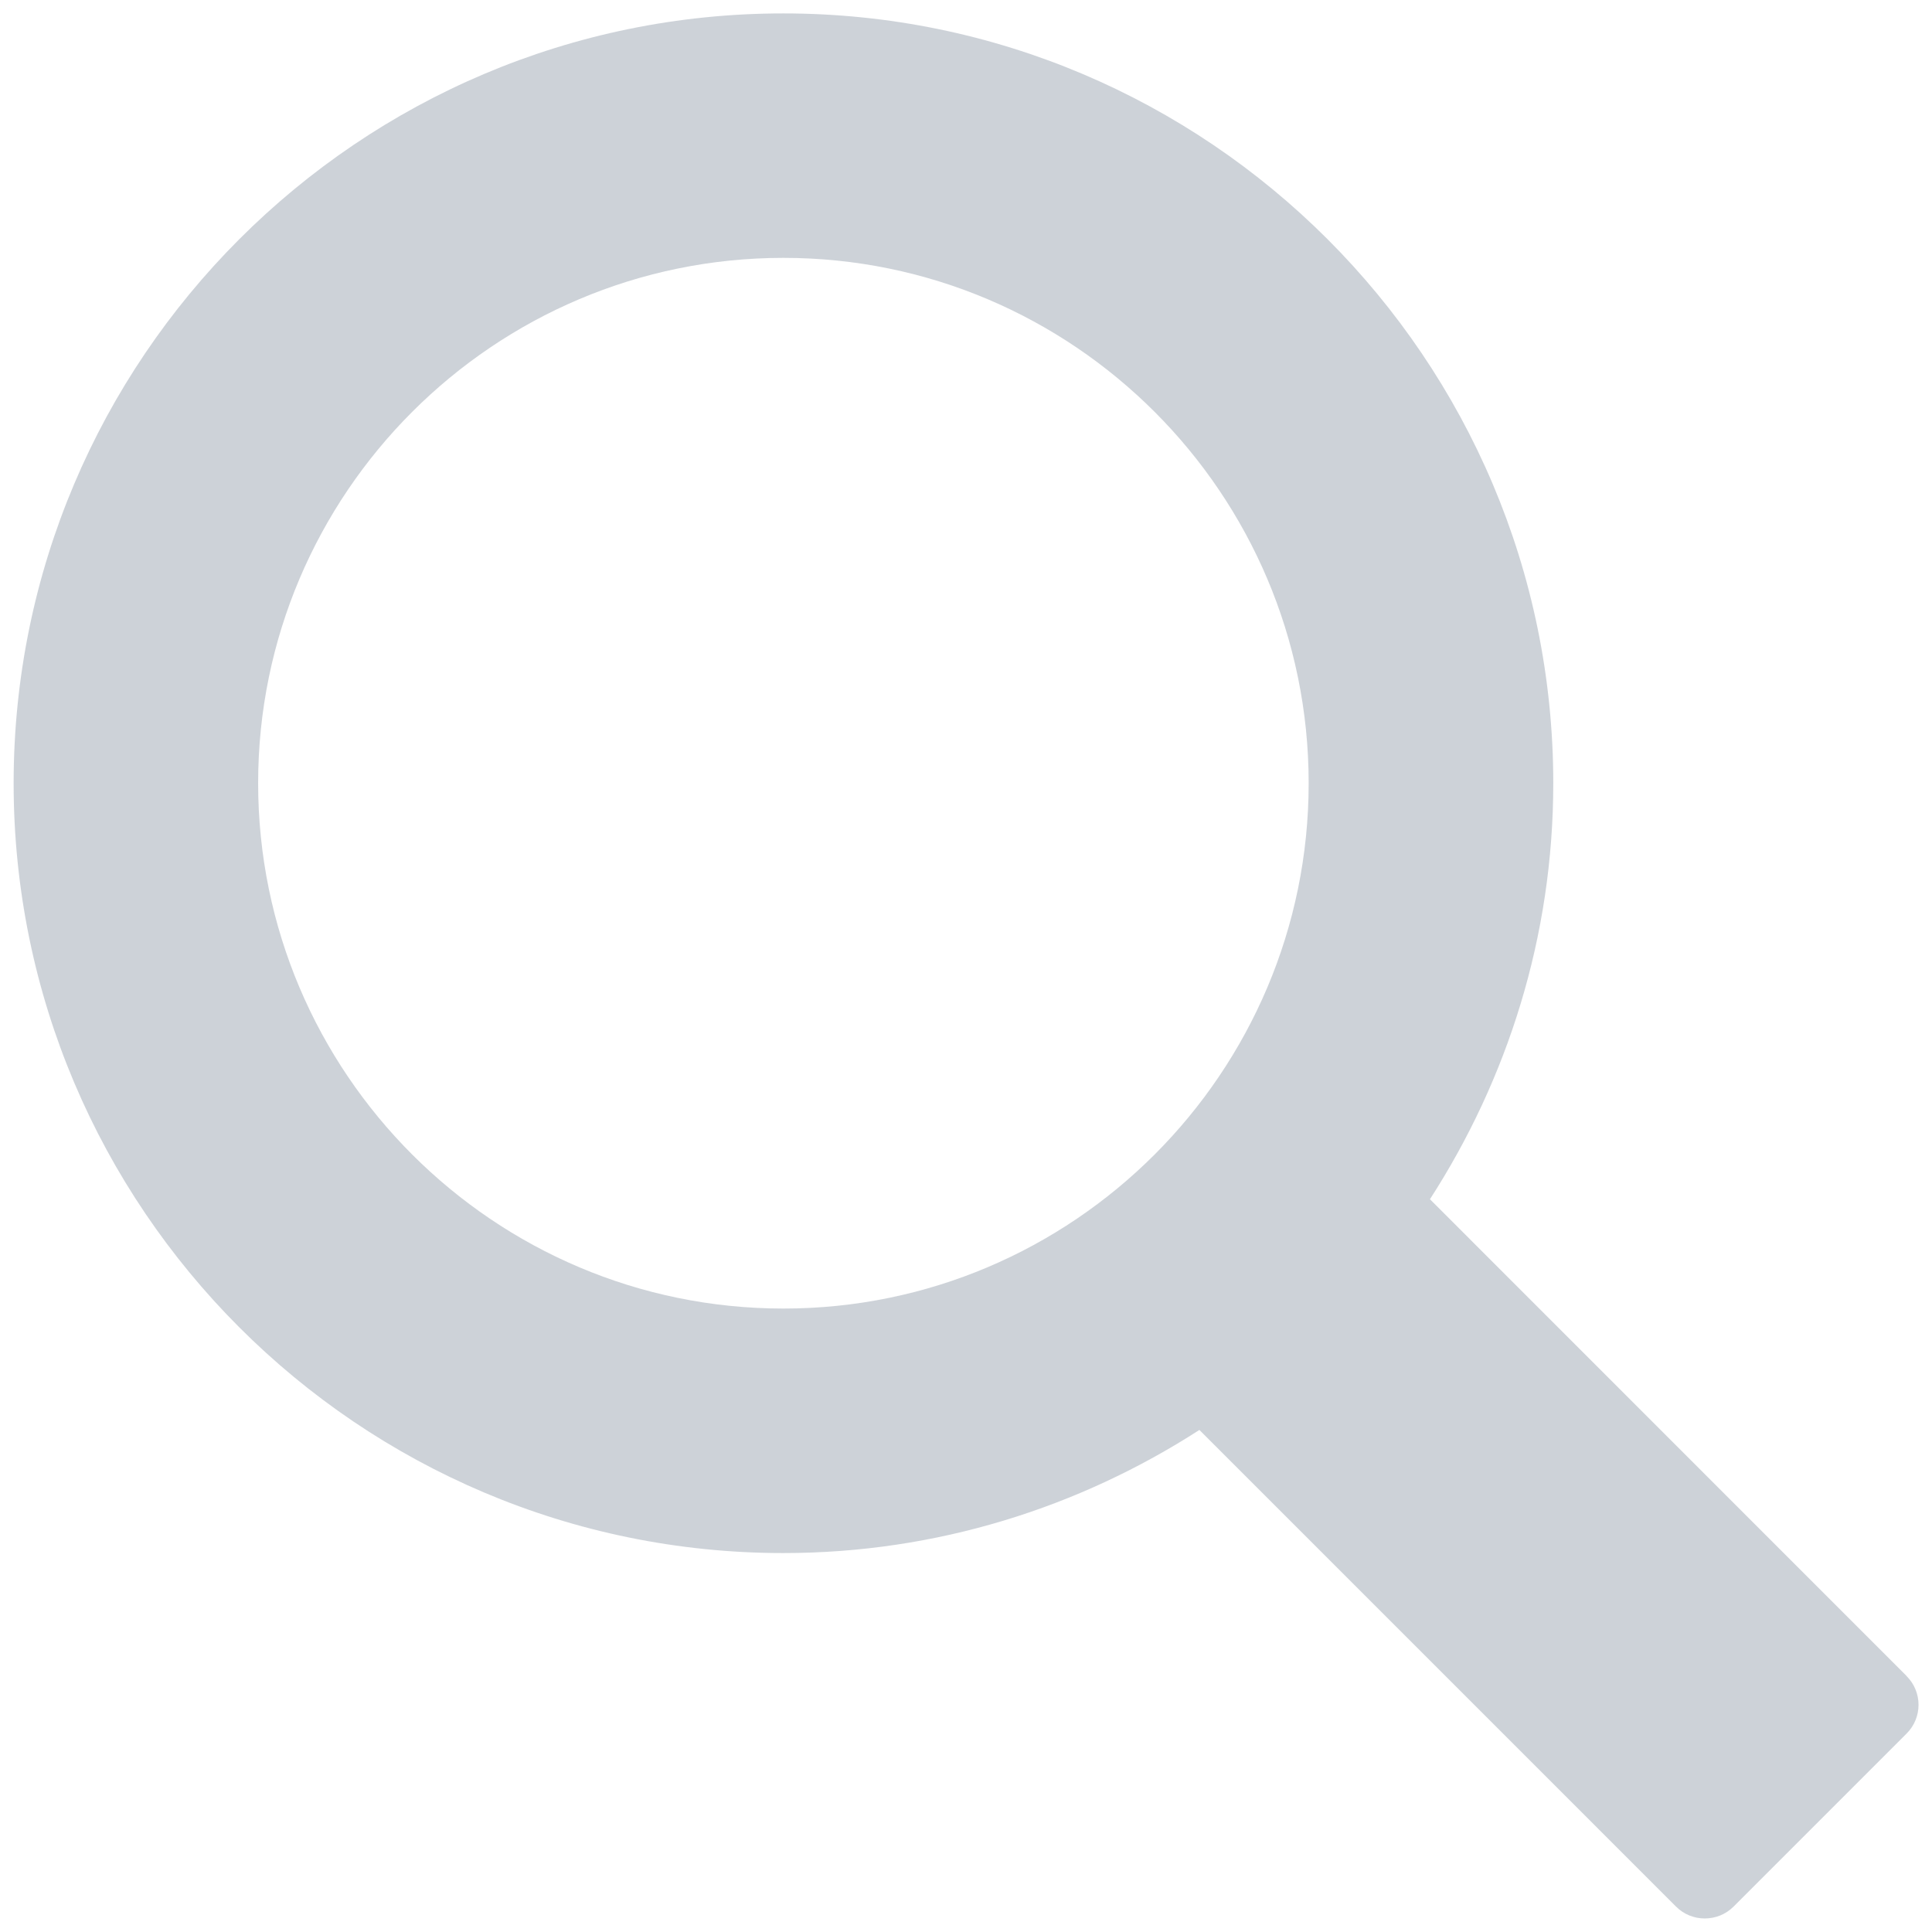
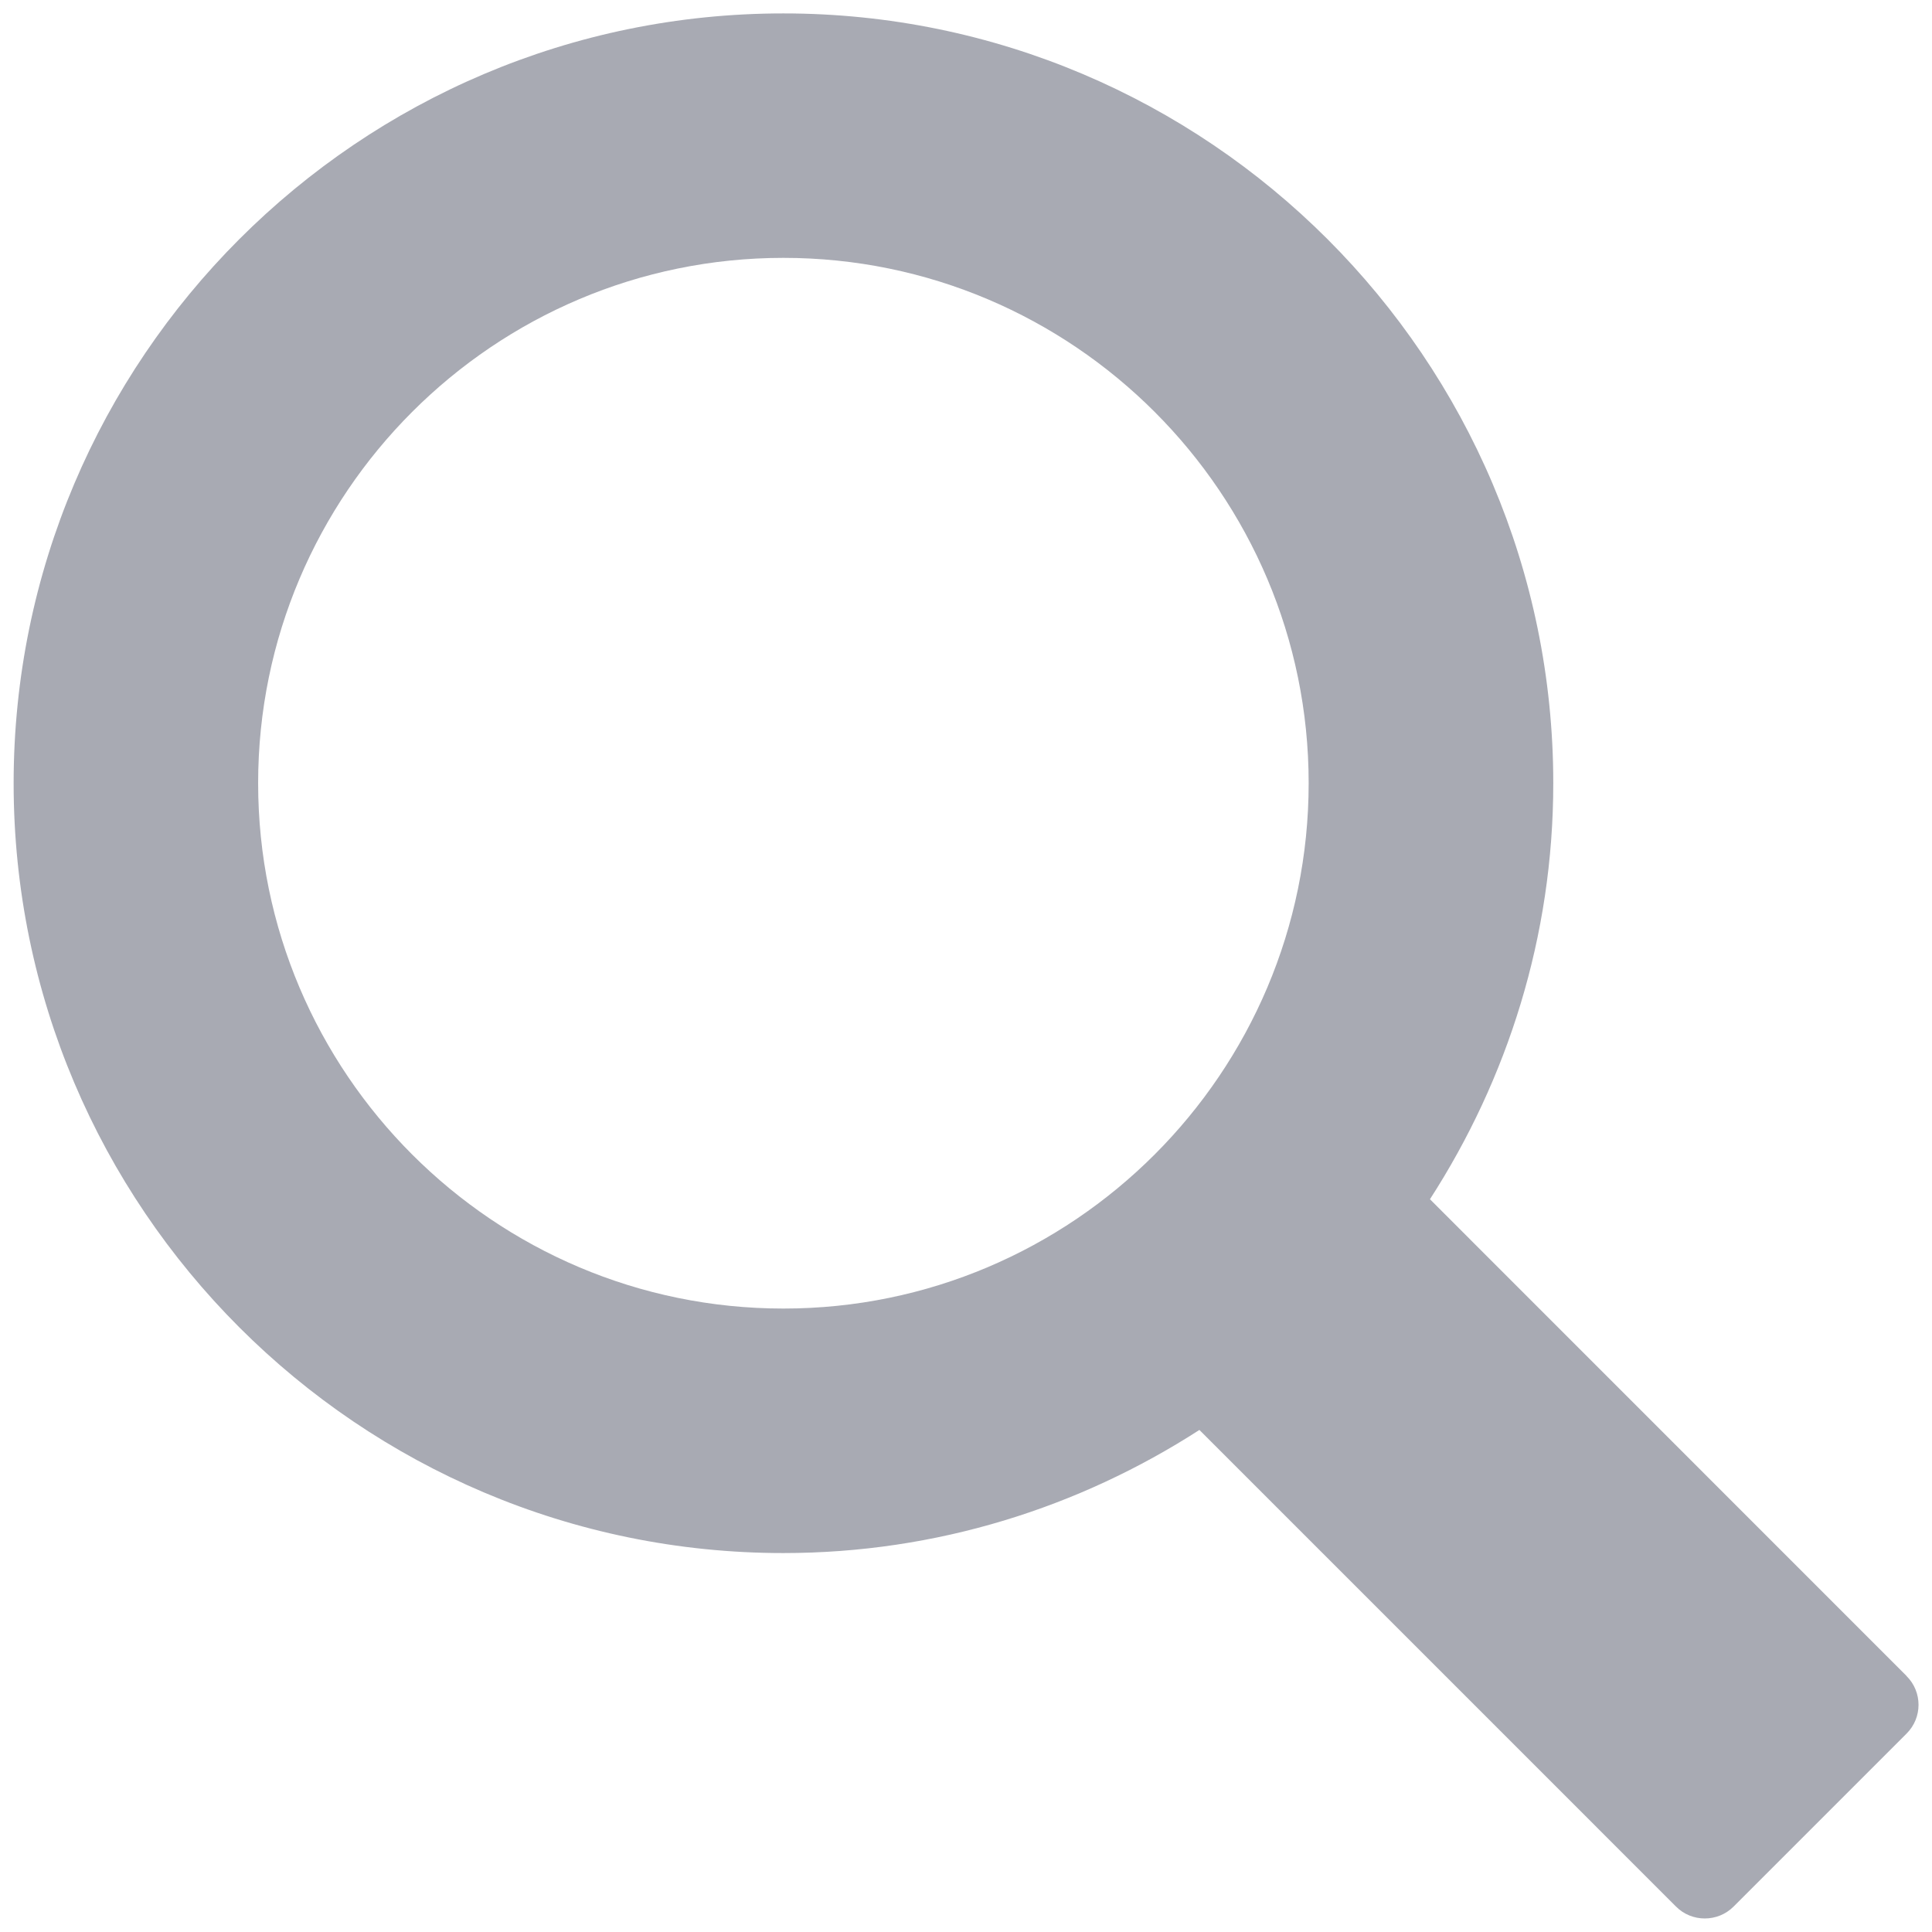
<svg xmlns="http://www.w3.org/2000/svg" width="36" height="36" viewBox="0 0 36 36">
-   <path fill="#9DA7B3" fill-opacity=".5" d="M35.525 31.228l-8.88-8.882c1.444-2.238 2.298-4.895 2.298-7.752C28.943 6.684 22.505.25 14.597.25 6.687.25.254 6.686.254 14.595c0 7.91 6.433 14.344 14.343 14.344 2.856 0 5.513-.85 7.752-2.294l8.88 8.88c.294.297.78.297 1.075 0l3.22-3.22c.3-.296.3-.78 0-1.076zM4.81 14.593c0-5.396 4.39-9.788 9.788-9.788 5.398 0 9.787 4.392 9.787 9.788 0 5.398-4.39 9.79-9.787 9.79-5.398 0-9.788-4.392-9.788-9.79z" />
+   <path fill="#999ba6" fill-opacity=".85" d="M35.525 31.228l-8.88-8.882c1.444-2.238 2.298-4.895 2.298-7.752C28.943 6.684 22.505.25 14.597.25 6.687.25.254 6.686.254 14.595c0 7.91 6.433 14.344 14.343 14.344 2.856 0 5.513-.85 7.752-2.294l8.88 8.88c.294.297.78.297 1.075 0l3.22-3.22c.3-.296.3-.78 0-1.076zM4.81 14.593c0-5.396 4.39-9.788 9.788-9.788 5.398 0 9.787 4.392 9.787 9.788 0 5.398-4.39 9.79-9.787 9.79-5.398 0-9.788-4.392-9.788-9.79z" />
</svg>
